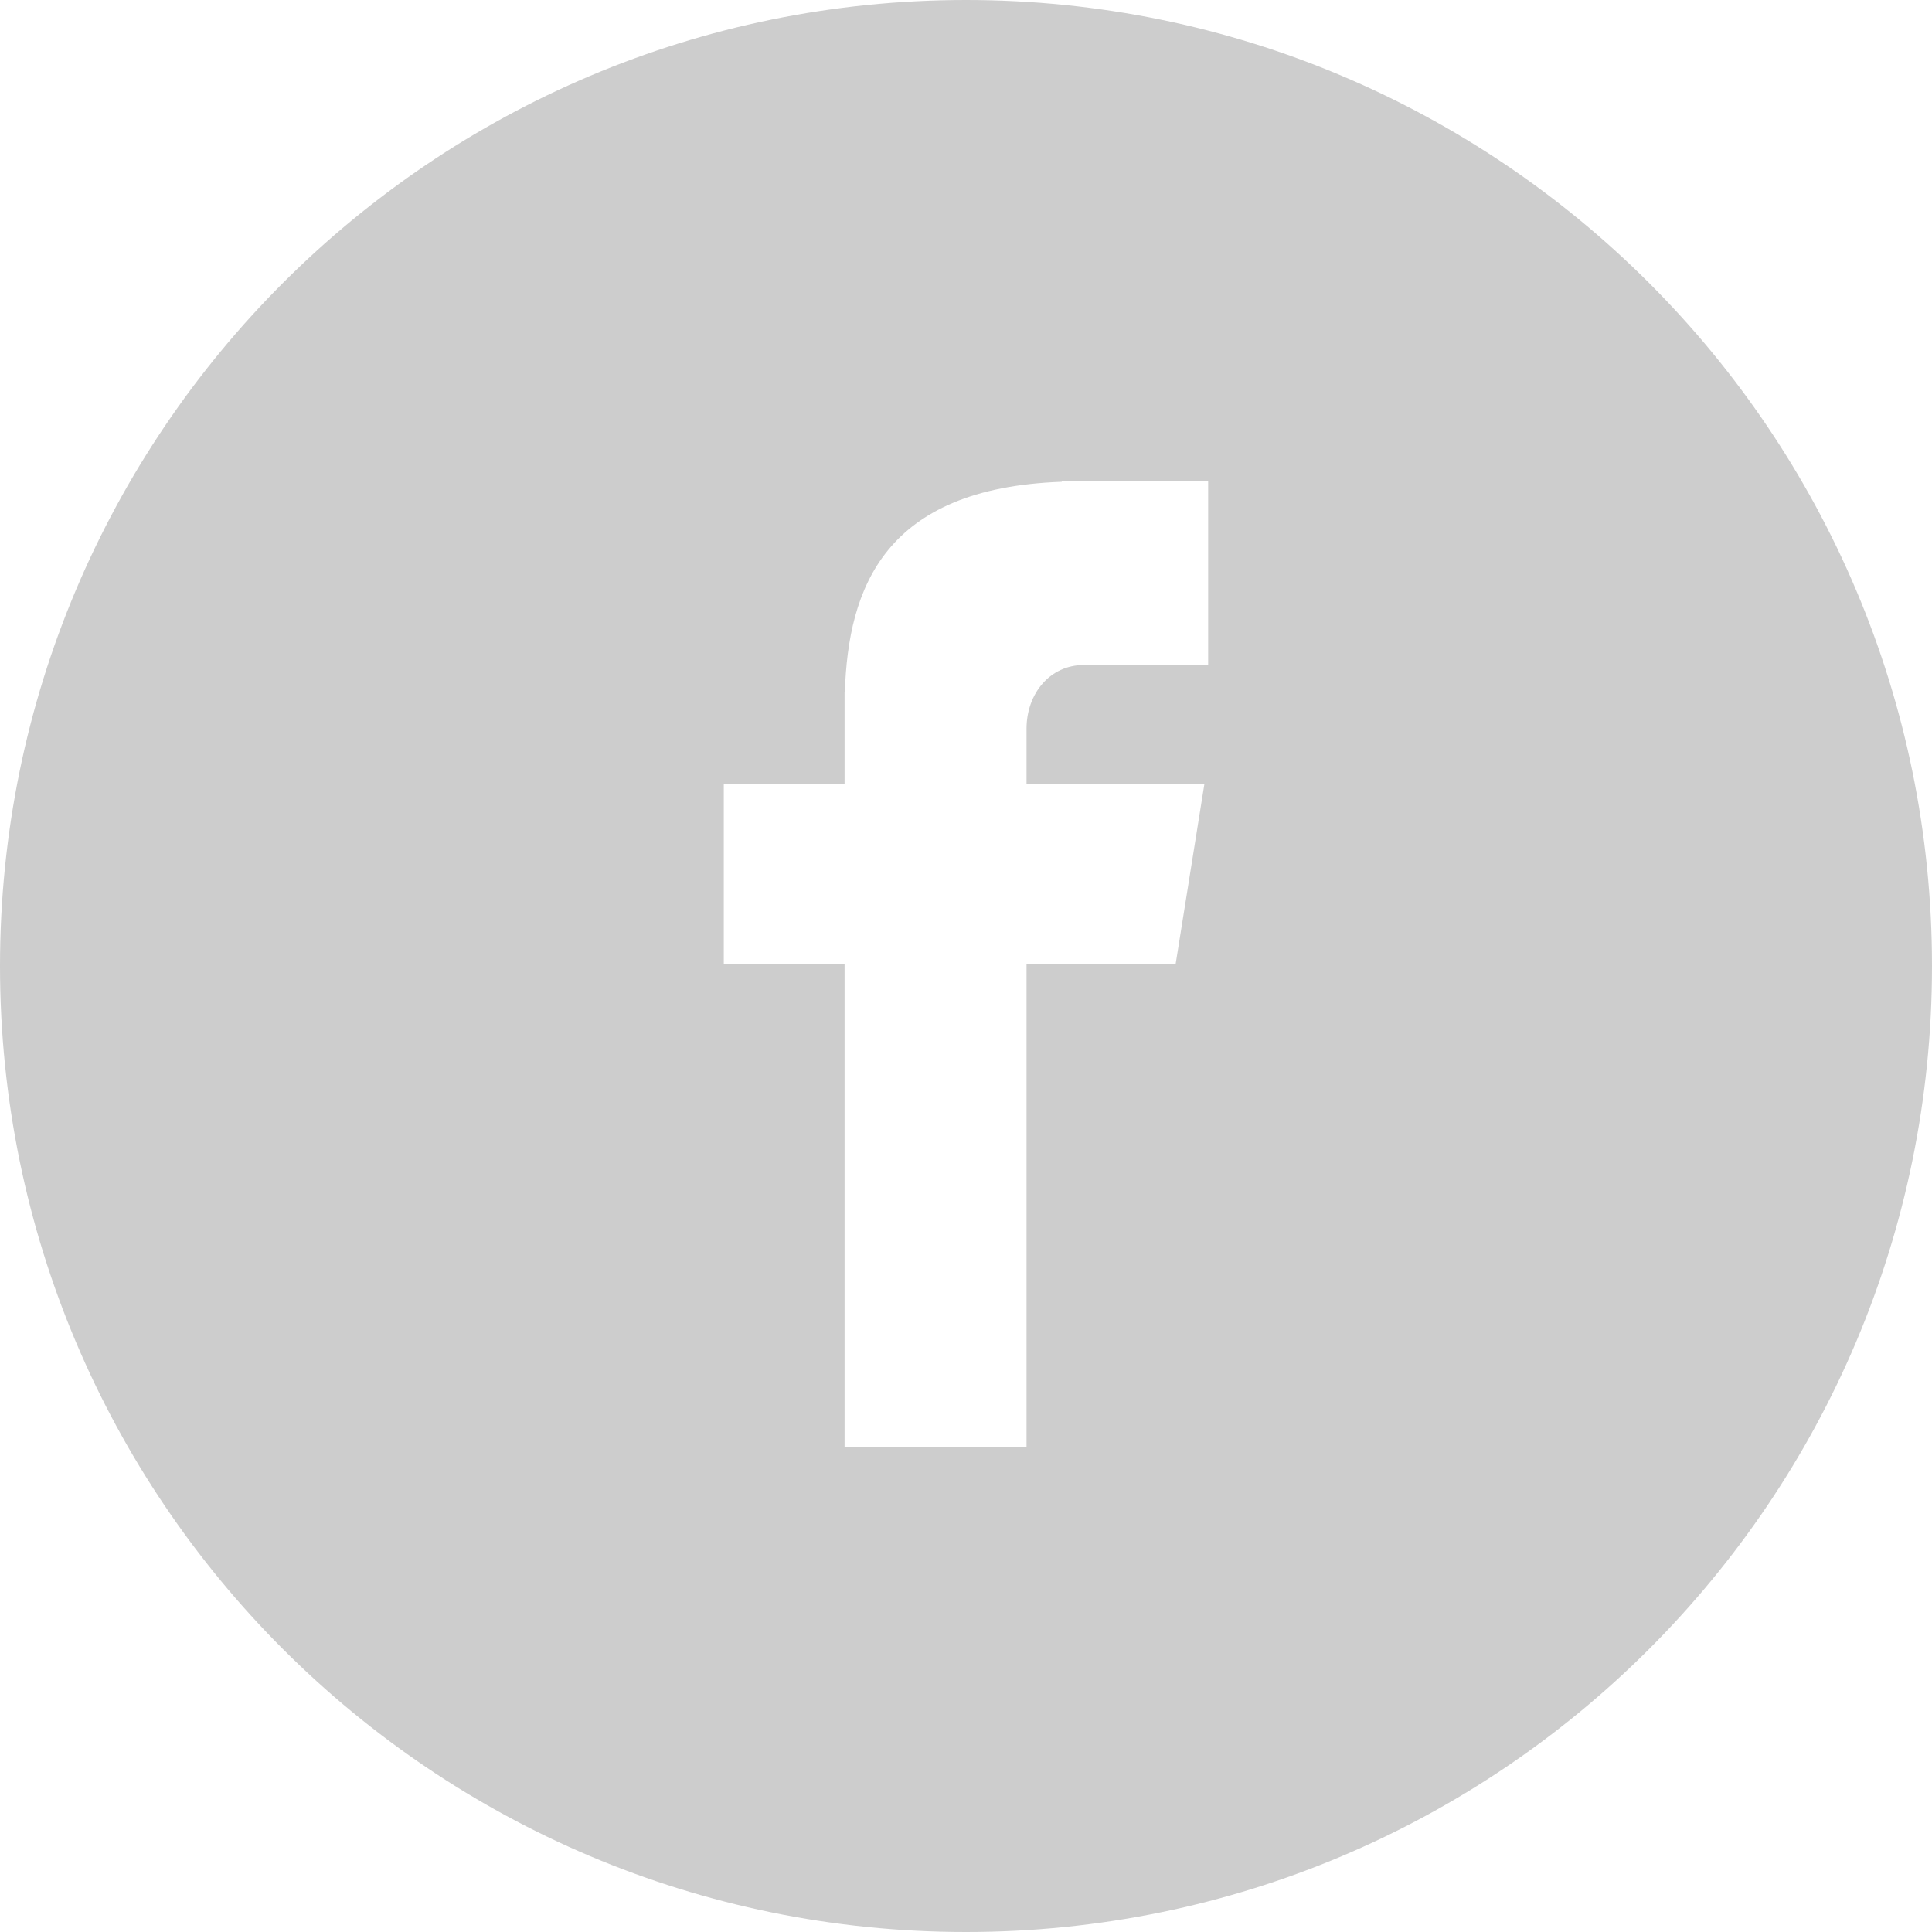
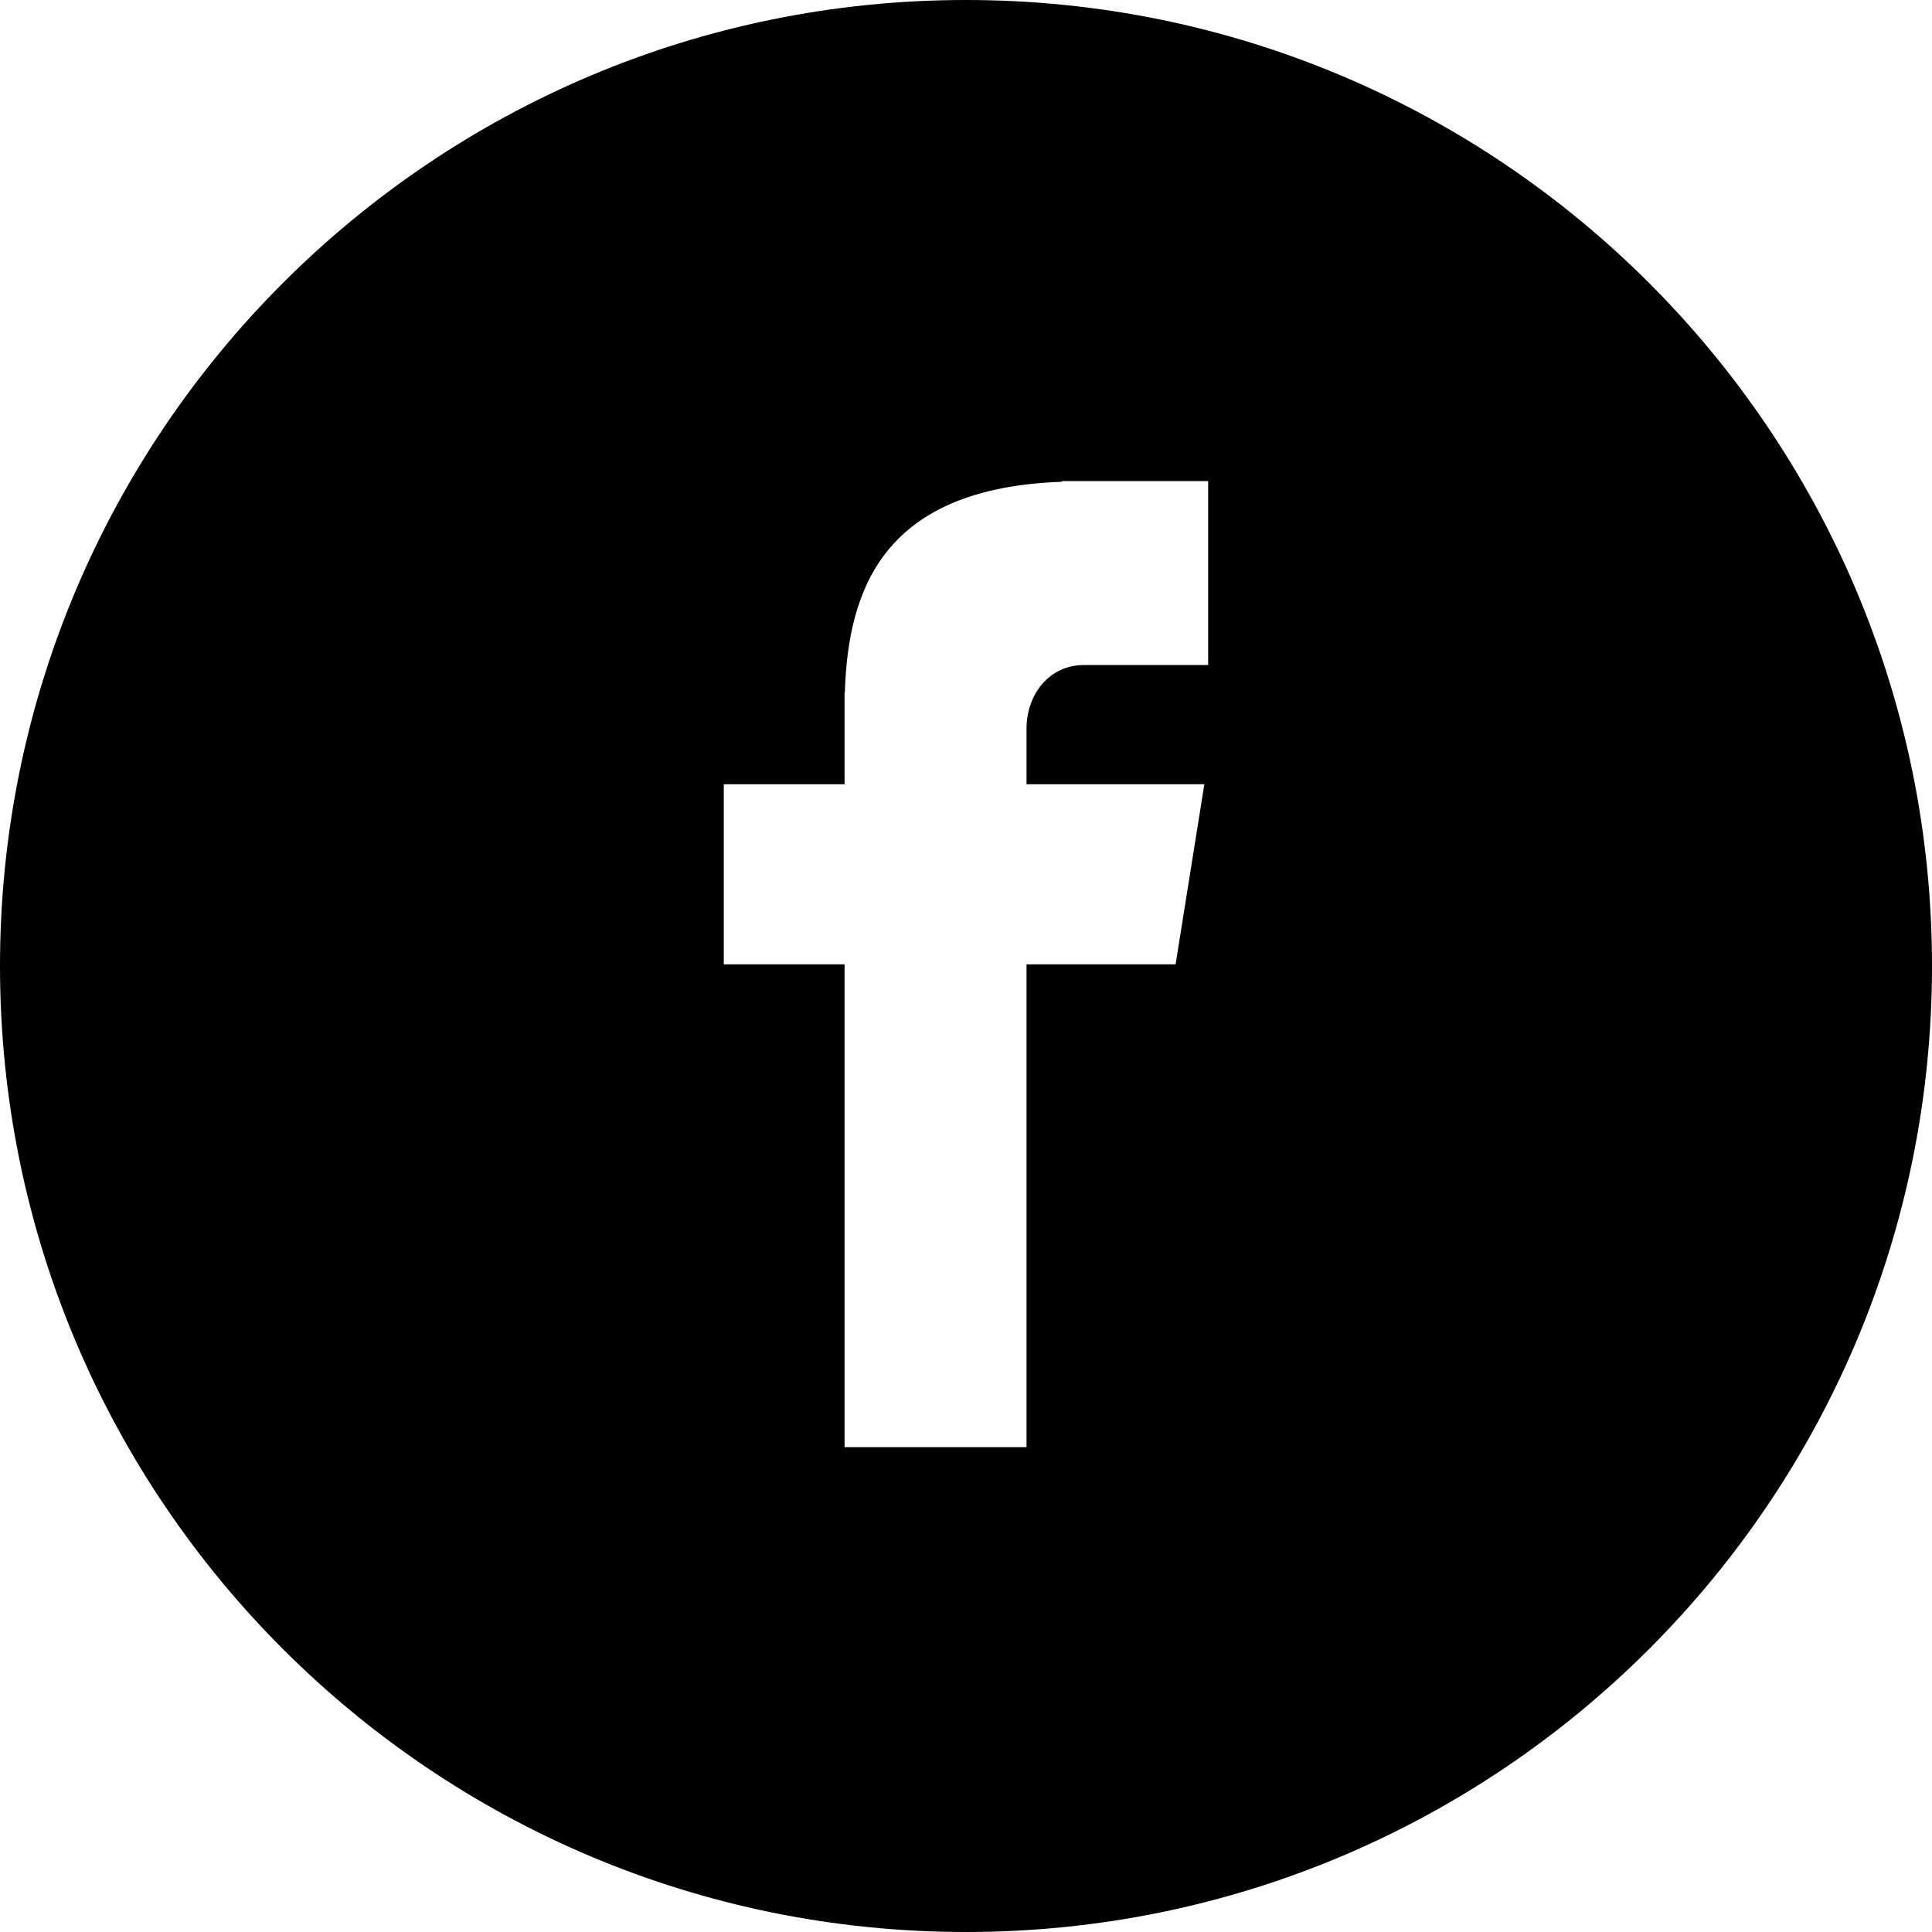
- <svg xmlns="http://www.w3.org/2000/svg" width="27" height="27" fill="none">
-   <path fill-rule="evenodd" clip-rule="evenodd" d="M27 13.5C27 6.045 20.956 0 13.5 0S0 6.045 0 13.5C0 20.956 6.044 27 13.5 27S27 20.956 27 13.5ZM16.884 9.294h-1.74c-.469 0-.798.397-.798.891v.775h2.485l-.402 2.517h-2.083v6.747h-2.543v-6.747h-1.688V10.96h1.688V9.677h.004c.045-1.463.553-2.856 3.031-2.944v-.01h2.046v2.571Z" fill="#CDCDCD" />
+ <svg xmlns="http://www.w3.org/2000/svg">
+   <path fill-rule="evenodd" clip-rule="evenodd" d="M27 13.5C27 6.045 20.956 0 13.5 0S0 6.045 0 13.5C0 20.956 6.044 27 13.5 27S27 20.956 27 13.5ZM16.884 9.294h-1.74c-.469 0-.798.397-.798.891v.775h2.485l-.402 2.517h-2.083v6.747h-2.543v-6.747h-1.688V10.96h1.688V9.677h.004c.045-1.463.553-2.856 3.031-2.944v-.01h2.046v2.571Z" />
</svg>
